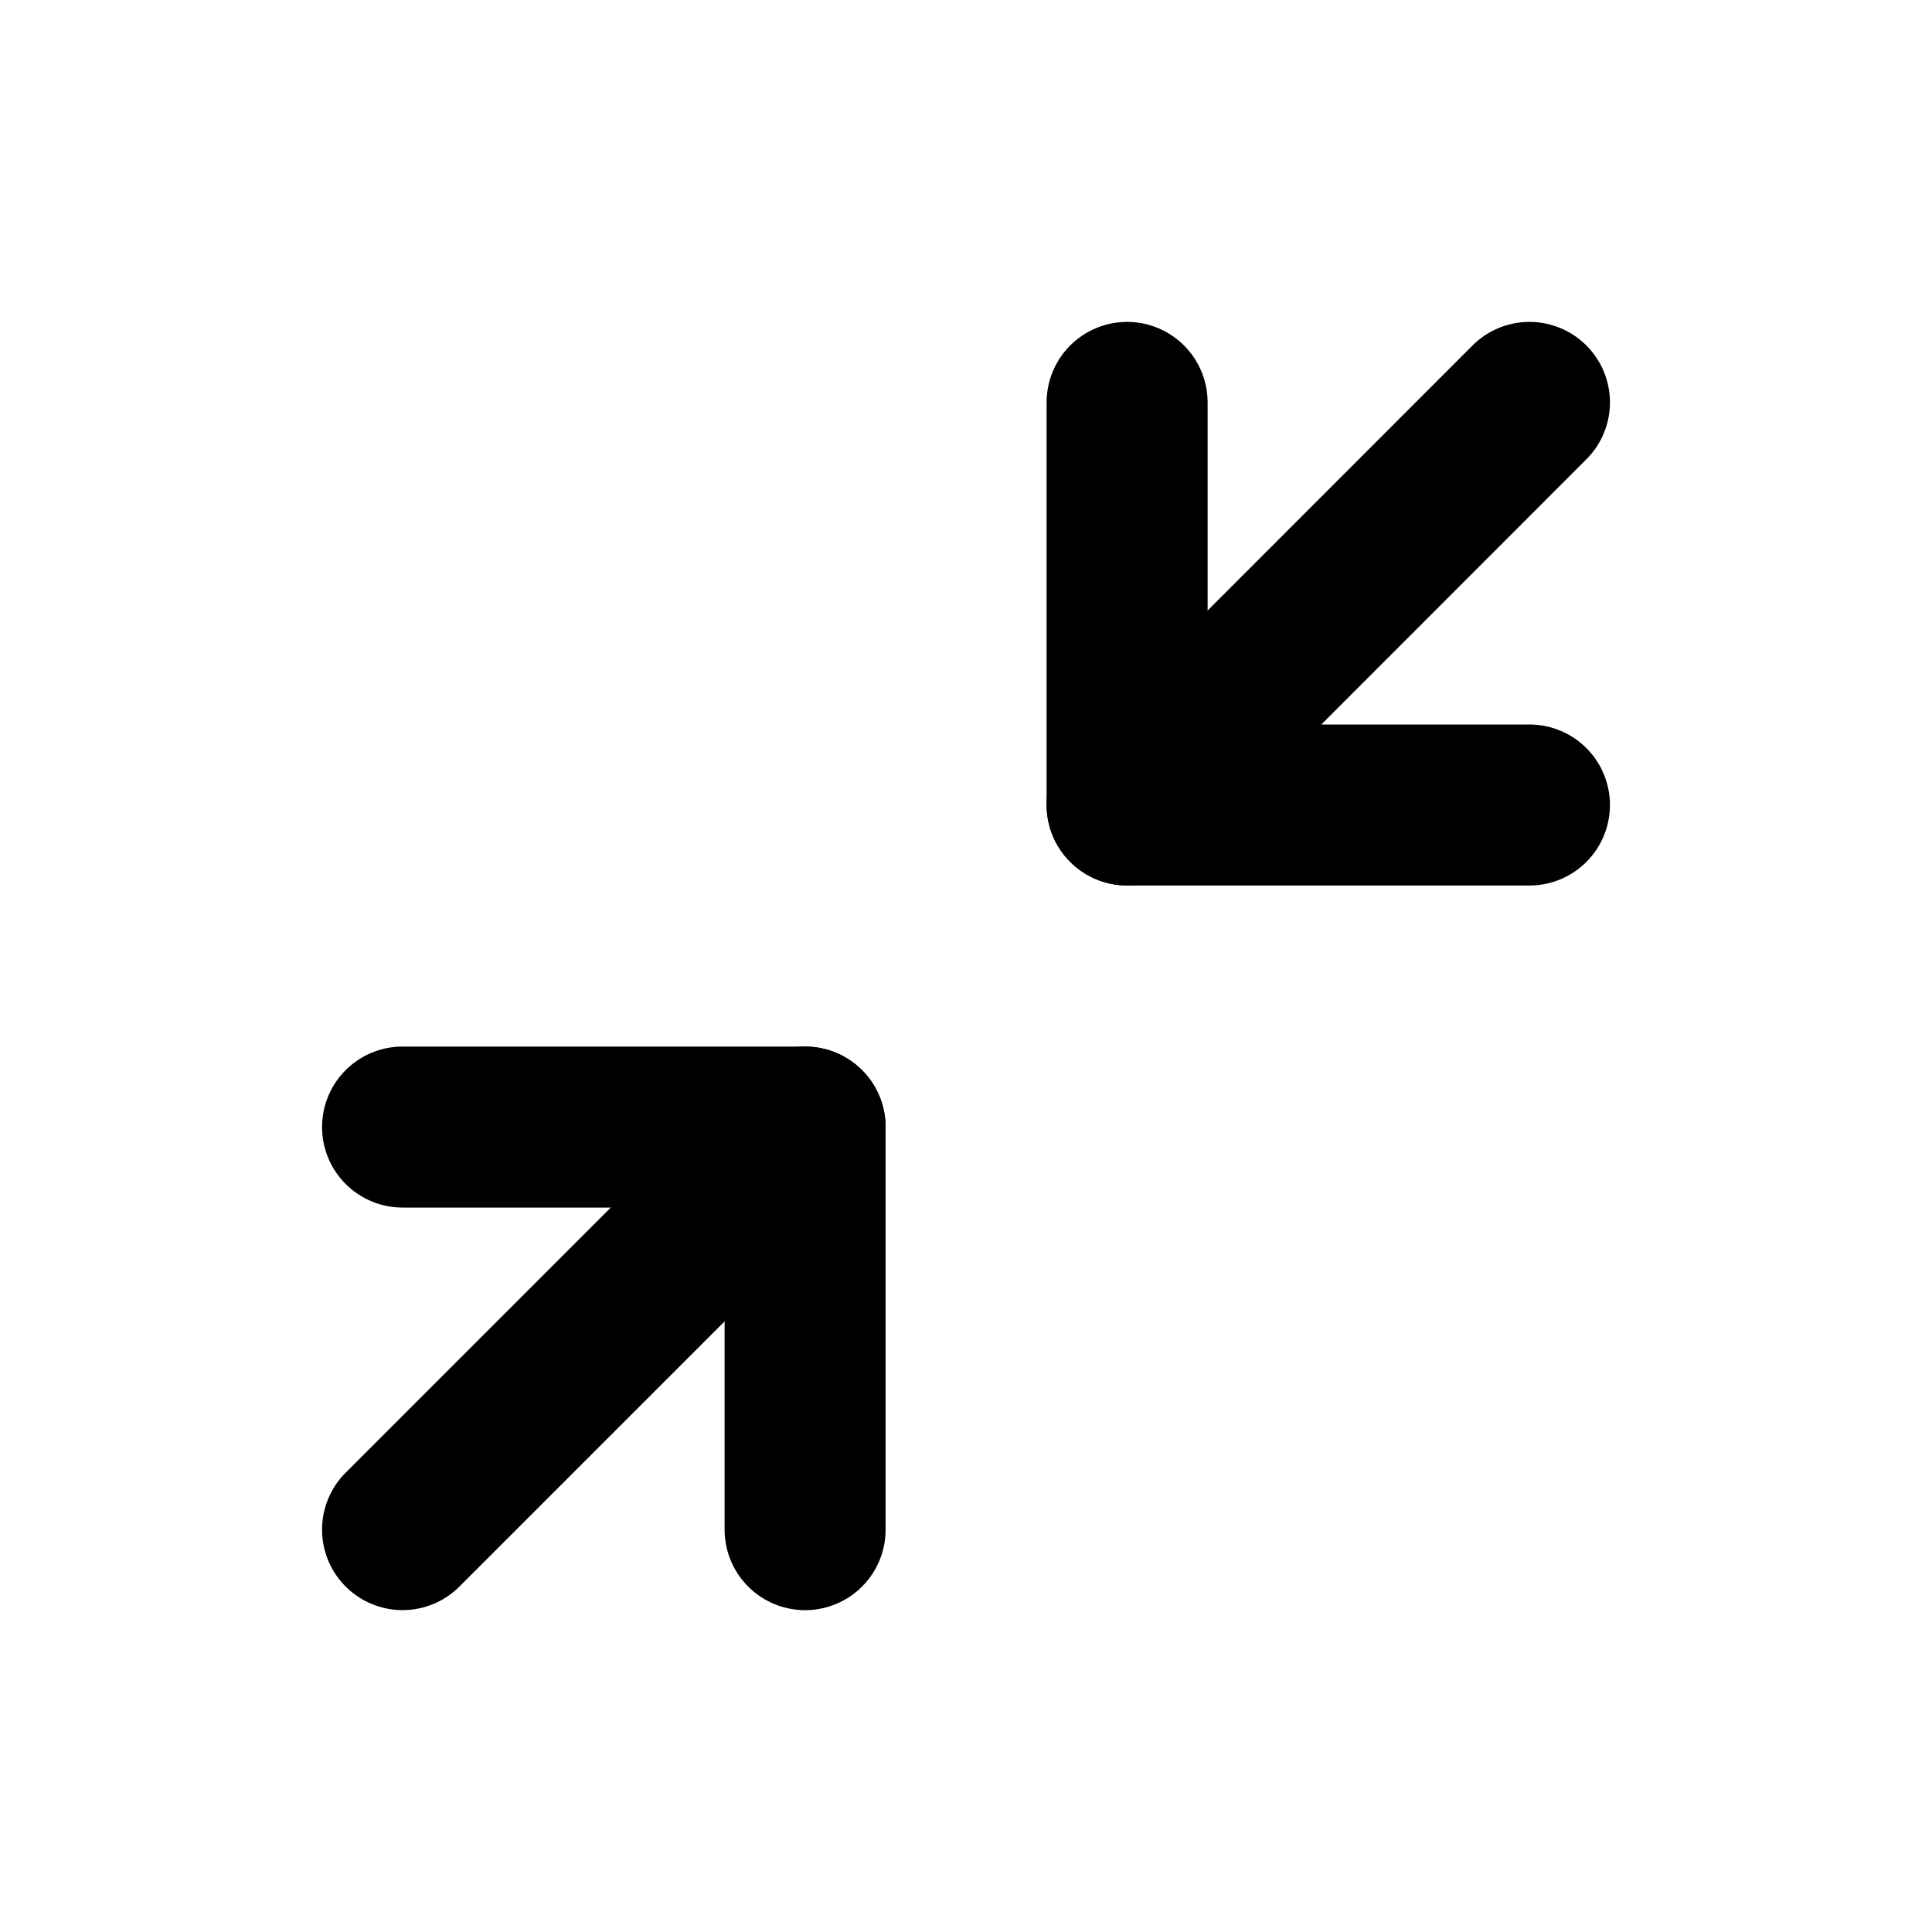
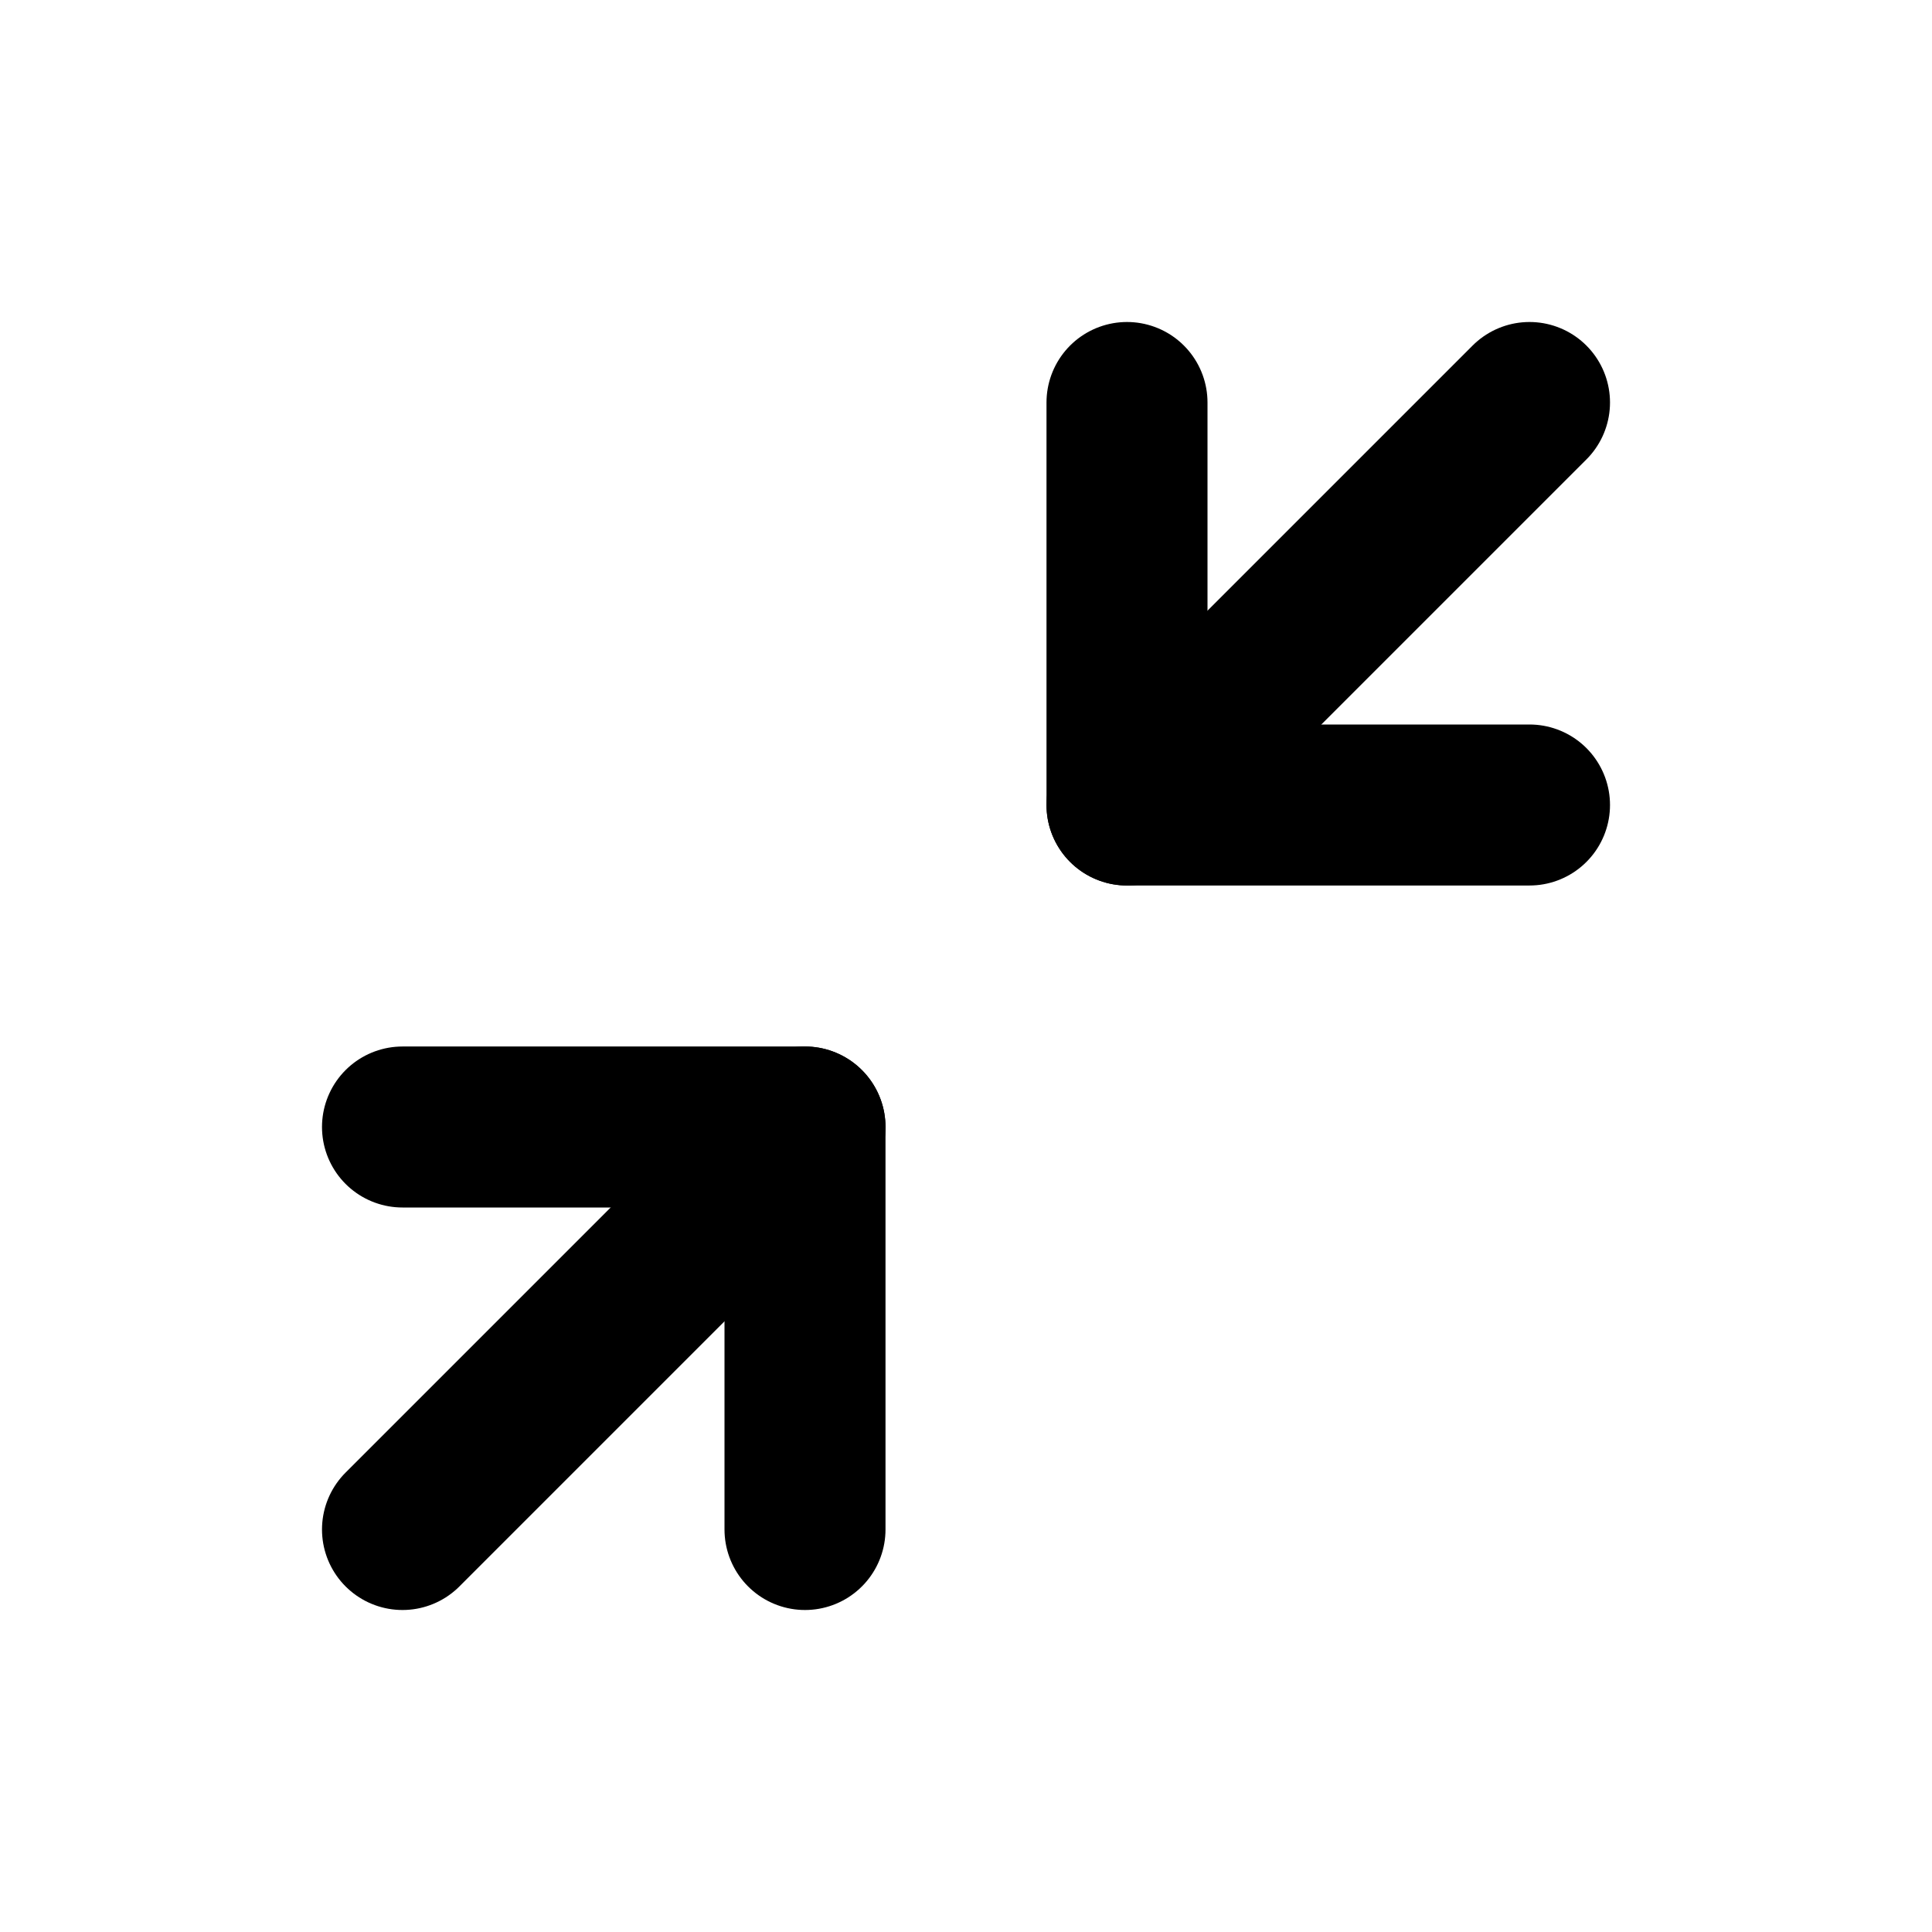
- <svg xmlns="http://www.w3.org/2000/svg" width="36mm" height="36mm" viewBox="0 0 36 36" version="1.1" id="svg8">
-   <defs id="defs2">
-     <pattern id="EMFhbasepattern" patternUnits="userSpaceOnUse" width="6" height="6" x="0" y="0" />
-     <pattern id="EMFhbasepattern-8" patternUnits="userSpaceOnUse" width="6" height="6" x="0" y="0" />
-     <pattern id="EMFhbasepattern-2" patternUnits="userSpaceOnUse" width="6" height="6" x="0" y="0" />
-     <pattern id="EMFhbasepattern-6" patternUnits="userSpaceOnUse" width="6" height="6" x="0" y="0" />
-     <pattern id="EMFhbasepattern-21" patternUnits="userSpaceOnUse" width="6" height="6" x="0" y="0" />
-     <pattern id="EMFhbasepattern-0" patternUnits="userSpaceOnUse" width="6" height="6" x="0" y="0" />
-     <pattern id="EMFhbasepattern-4" patternUnits="userSpaceOnUse" width="6" height="6" x="0" y="0" />
-     <pattern id="EMFhbasepattern-06" patternUnits="userSpaceOnUse" width="6" height="6" x="0" y="0" />
-     <pattern id="EMFhbasepattern-7" patternUnits="userSpaceOnUse" width="6" height="6" x="0" y="0" />
-   </defs>
-   <g id="layer1">
-     <path style="fill:none;stroke:#000000;stroke-width:3;stroke-linecap:round;stroke-linejoin:round;stroke-miterlimit:4;stroke-dasharray:none;stroke-opacity:1" d="M 15.002,21.001 7.501,28.502" id="path846" />
-     <path style="fill:none;stroke:#000000;stroke-width:3;stroke-linecap:round;stroke-linejoin:round;stroke-miterlimit:4;stroke-dasharray:none;stroke-opacity:1" d="m 7.501,21.001 h 7.501 v 7.502" id="path848" />
-     <path style="fill:none;stroke:none;stroke-width:0.013px;stroke-linecap:round;stroke-linejoin:round;stroke-miterlimit:4;stroke-dasharray:none;stroke-opacity:1" d="M 0,36 H 36 V 0 H 0 Z" id="path850" />
-     <path style="fill:none;stroke:#000000;stroke-width:3;stroke-linecap:round;stroke-linejoin:round;stroke-miterlimit:4;stroke-dasharray:none;stroke-opacity:1" d="M 21.002,14.999 28.499,7.498" id="path852" />
-     <path style="fill:none;stroke:#000000;stroke-width:3;stroke-linecap:round;stroke-linejoin:round;stroke-miterlimit:4;stroke-dasharray:none;stroke-opacity:1" d="m 21.002,7.498 v 7.502 h 7.497" id="path854" />
-   </g>
+ <svg xmlns="http://www.w3.org/2000/svg" width="24" height="24" viewBox="0 0 24 24" version="1.1" id="svg8">
+   <defs id="defs2" />
+   <path style="fill:none;stroke:#000000;stroke-width:2;stroke-linecap:round;stroke-linejoin:round;stroke-miterlimit:4;stroke-dasharray:none;stroke-opacity:1" d="M 10,14 5,19" id="path5" />
+   <path style="fill:none;stroke:#000000;stroke-width:2;stroke-linecap:round;stroke-linejoin:round;stroke-miterlimit:4;stroke-dasharray:none;stroke-opacity:1" d="m 5,14 h 5 v 5" id="path4" />
+   <path style="fill:none;stroke:#000000;stroke-width:2;stroke-linecap:round;stroke-linejoin:round;stroke-miterlimit:4;stroke-dasharray:none;stroke-opacity:1" d="M 14,10 19,5" id="path3" />
+   <path style="fill:none;stroke:#000000;stroke-width:2;stroke-linecap:round;stroke-linejoin:round;stroke-miterlimit:4;stroke-dasharray:none;stroke-opacity:1" d="m 14,5 v 5 h 5" id="path2" />
+   <path style="fill:none;stroke:none;stroke-width:0;stroke-linecap:round;stroke-linejoin:round;stroke-miterlimit:4;stroke-dasharray:none;stroke-opacity:1" d="M 0,24 H 24 V 0 H 0 Z" id="path1" />
</svg>
